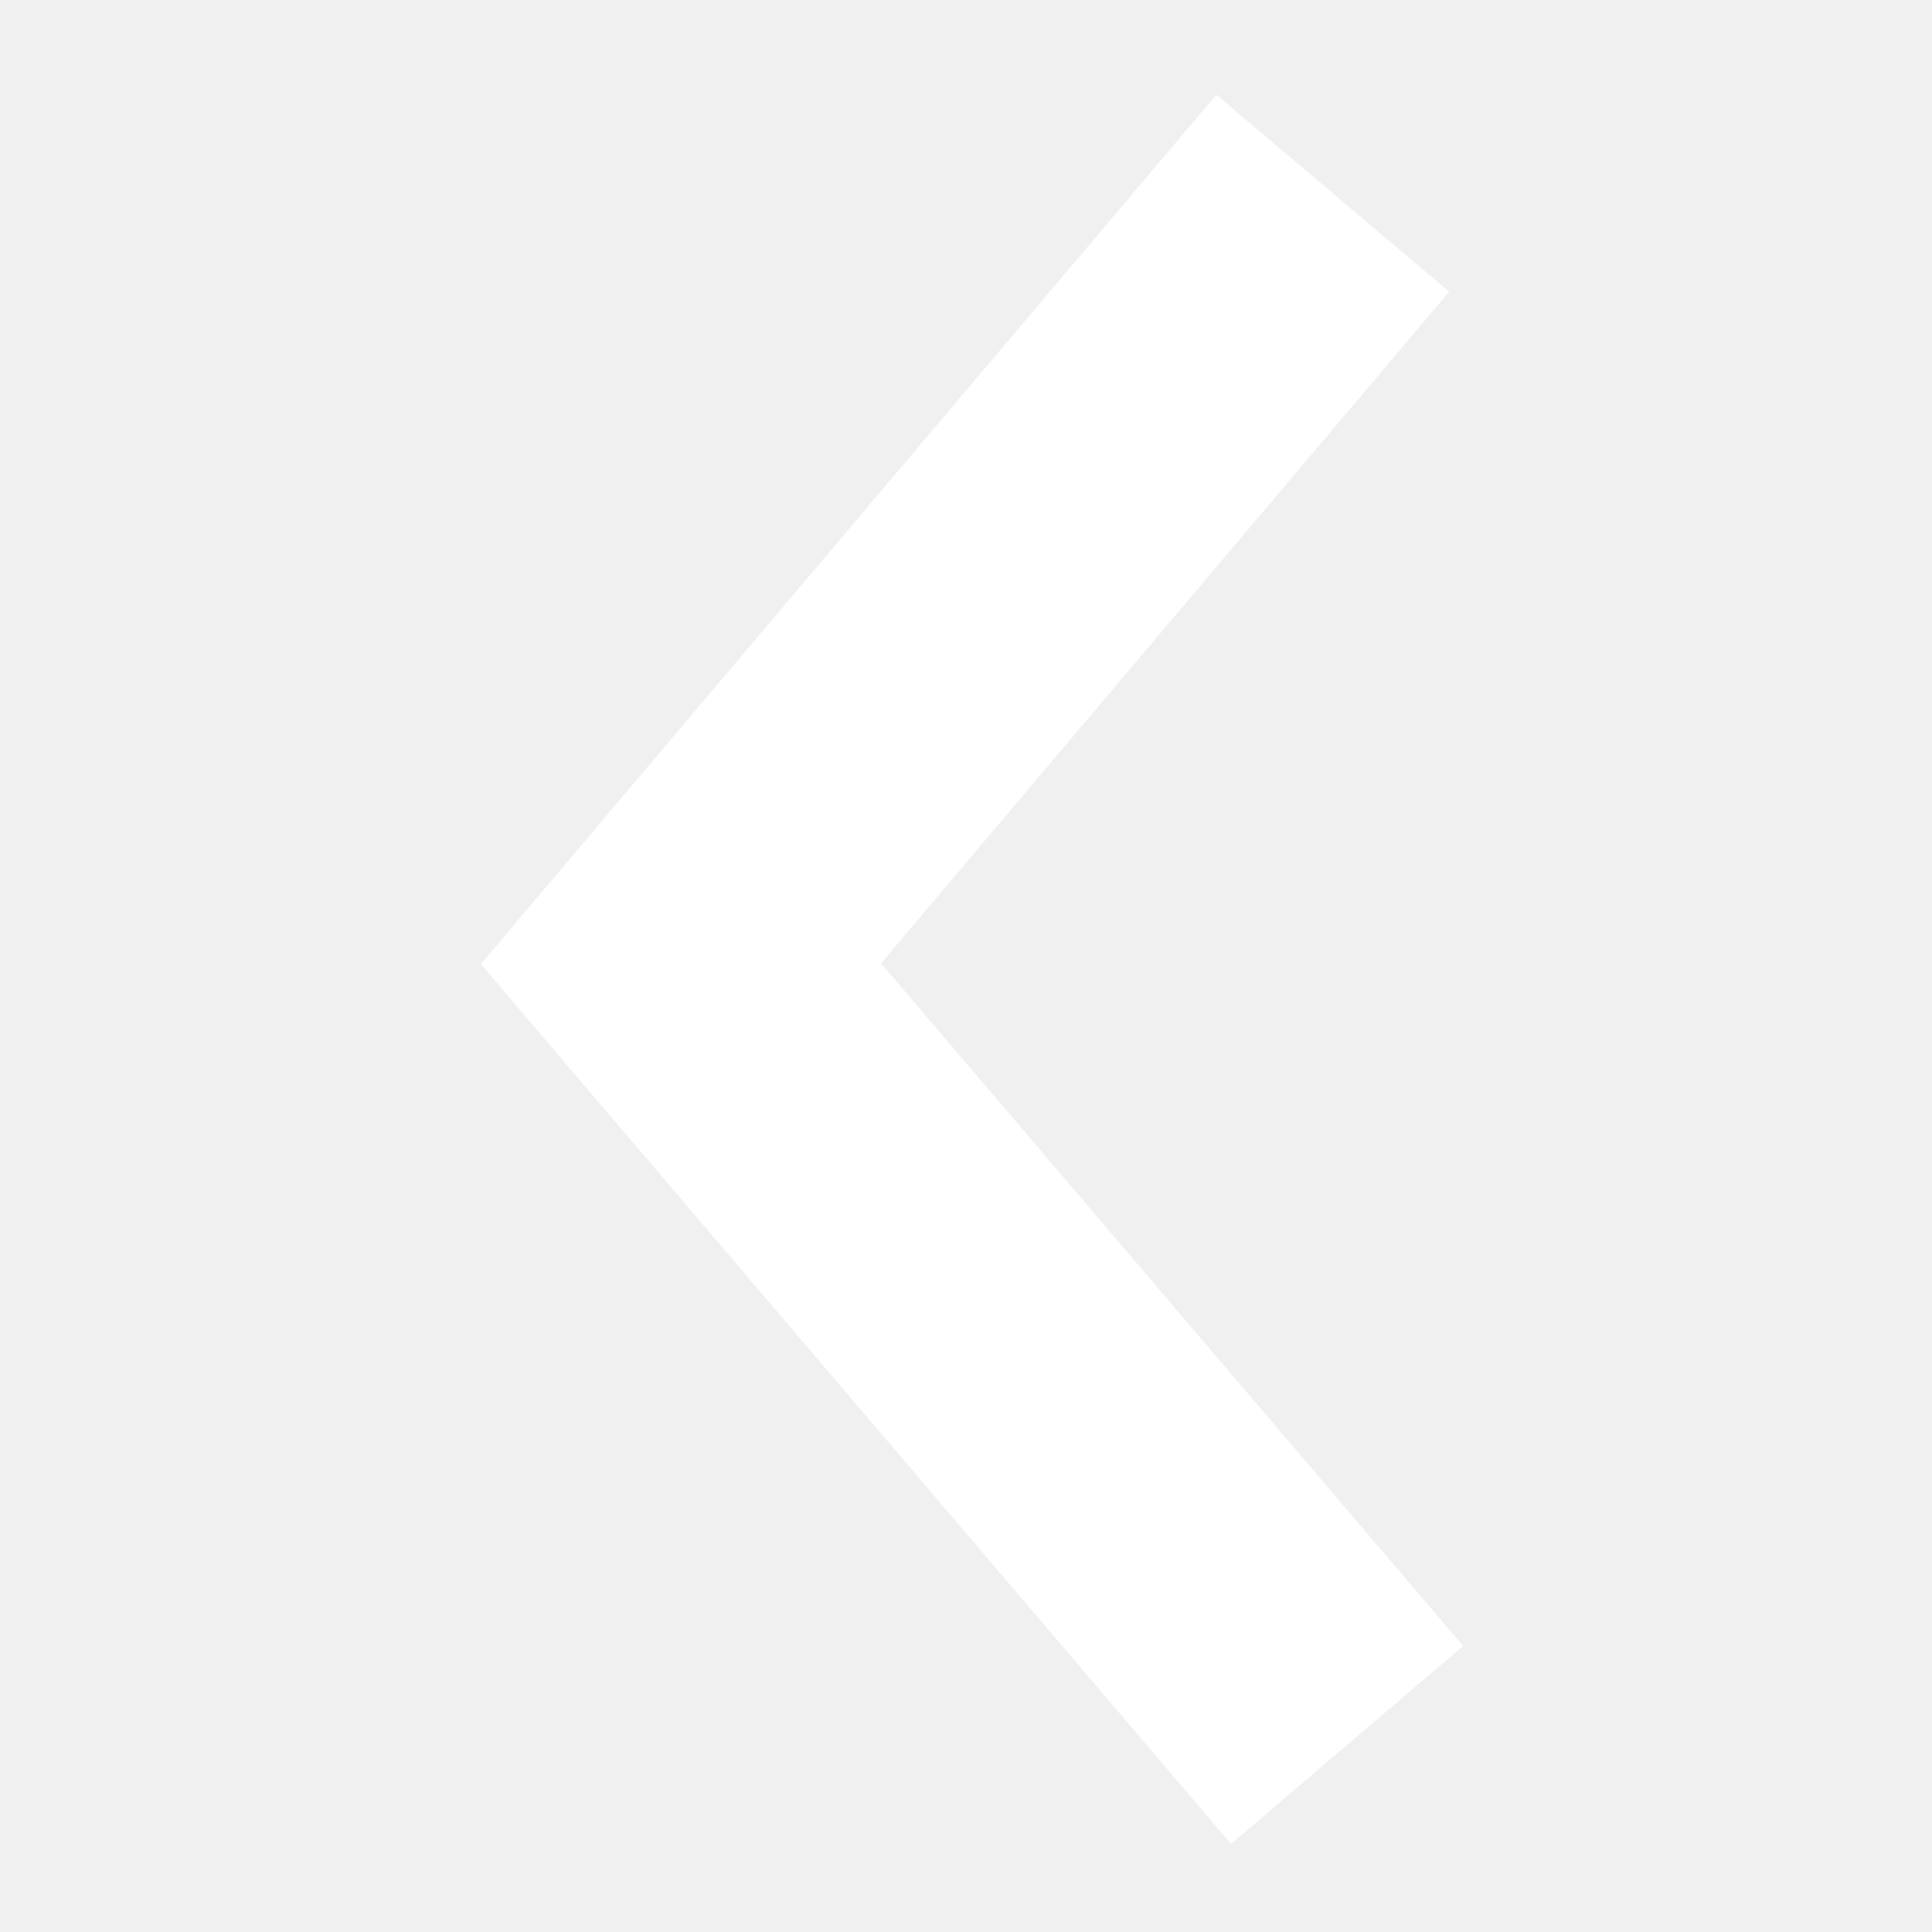
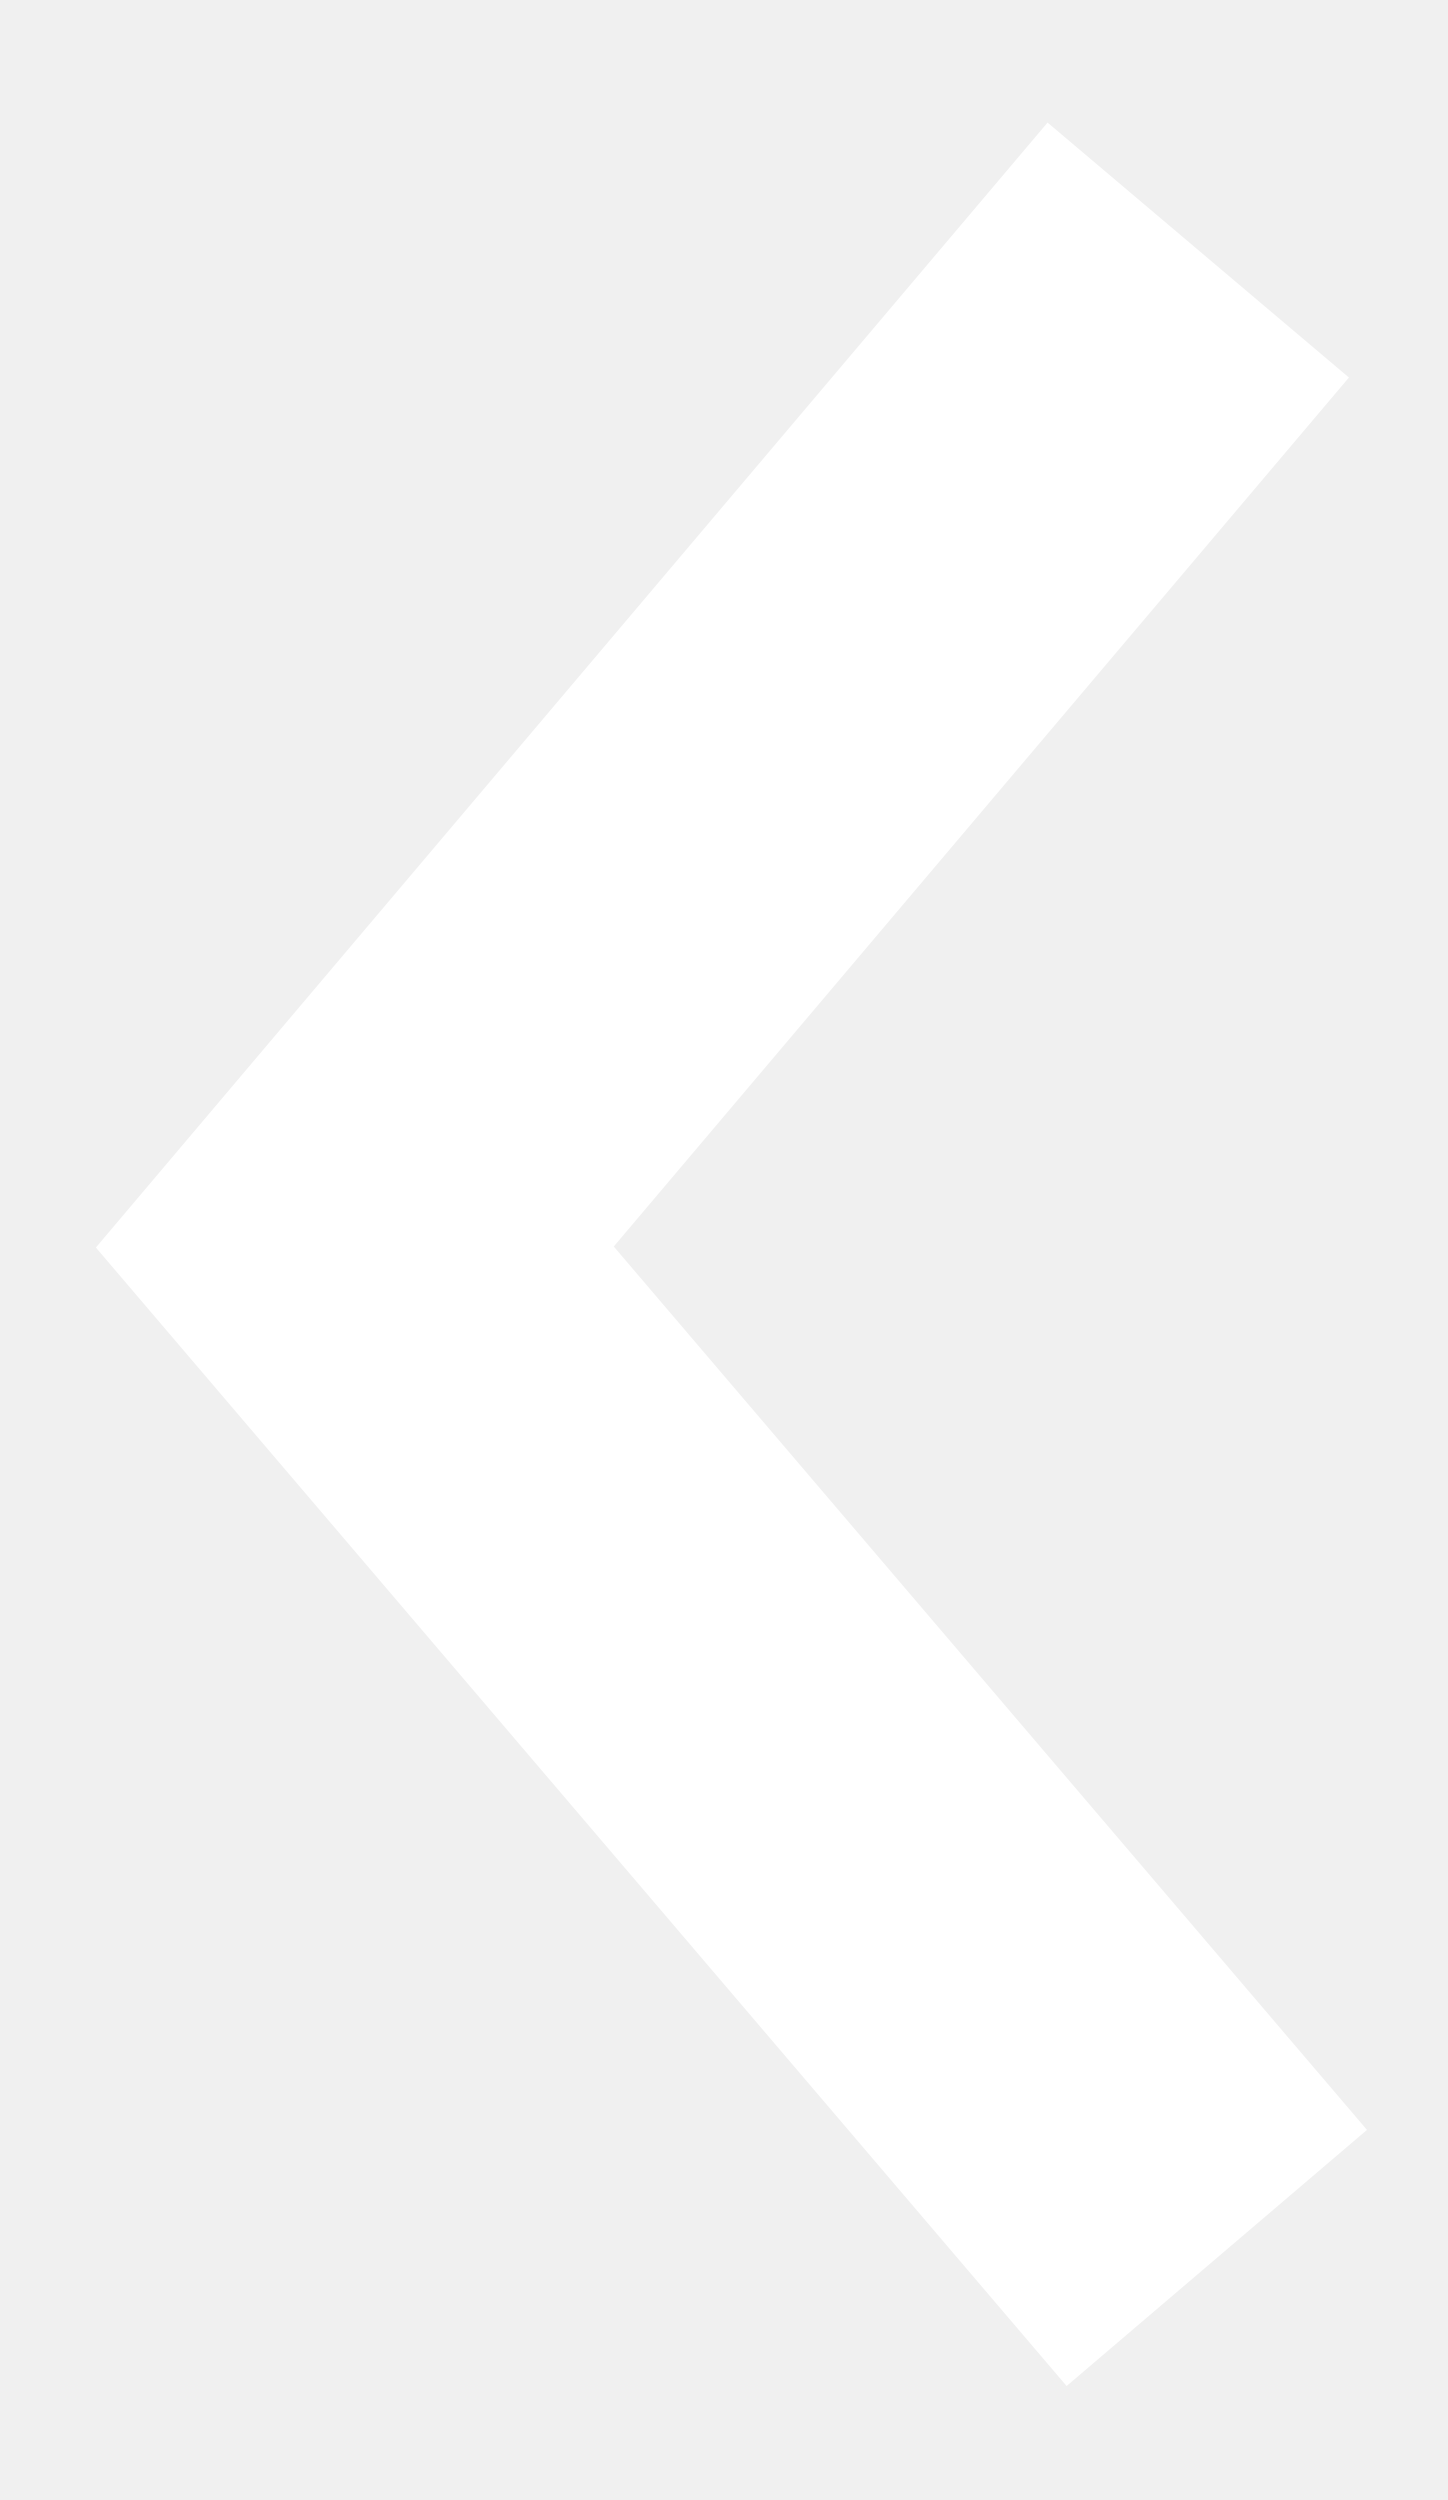
- <svg xmlns="http://www.w3.org/2000/svg" width="10px" height="10px" viewBox="0 0 11 19" version="1.1">
+ <svg xmlns="http://www.w3.org/2000/svg" width="11px" height="19px" viewBox="0 0 11 19" version="1.1">
  <defs />
  <g id="mobile-dev" stroke="none" stroke-width="1" fill="none" fill-rule="evenodd">
    <g id="original-p22-minionpro" transform="translate(-51, -1897)" stroke-width="3" stroke="#FFFFFF">
      <g id="Events" transform="translate(0, 1728)">
        <g id="Scaled-Calendar" transform="translate(32, 150)">
          <g id="Calendar-Copy" transform="translate(0, 13)">
            <g id="Prev" transform="translate(10, 1)">
-               <polyline id="left-arrow" transform="translate(14.97203, 14.53041) rotate(-90) translate(-14.97203, -14.53041) " points="7.342 17.806 15.025 11.255 22.602 17.665" />
+               <polyline id="left-calendar-arrow" transform="translate(14.97203, 14.53041) rotate(-90) translate(-14.97203, -14.53041) " points="7.342 17.806 15.025 11.255 22.602 17.665" />
            </g>
          </g>
        </g>
      </g>
    </g>
  </g>
</svg>
